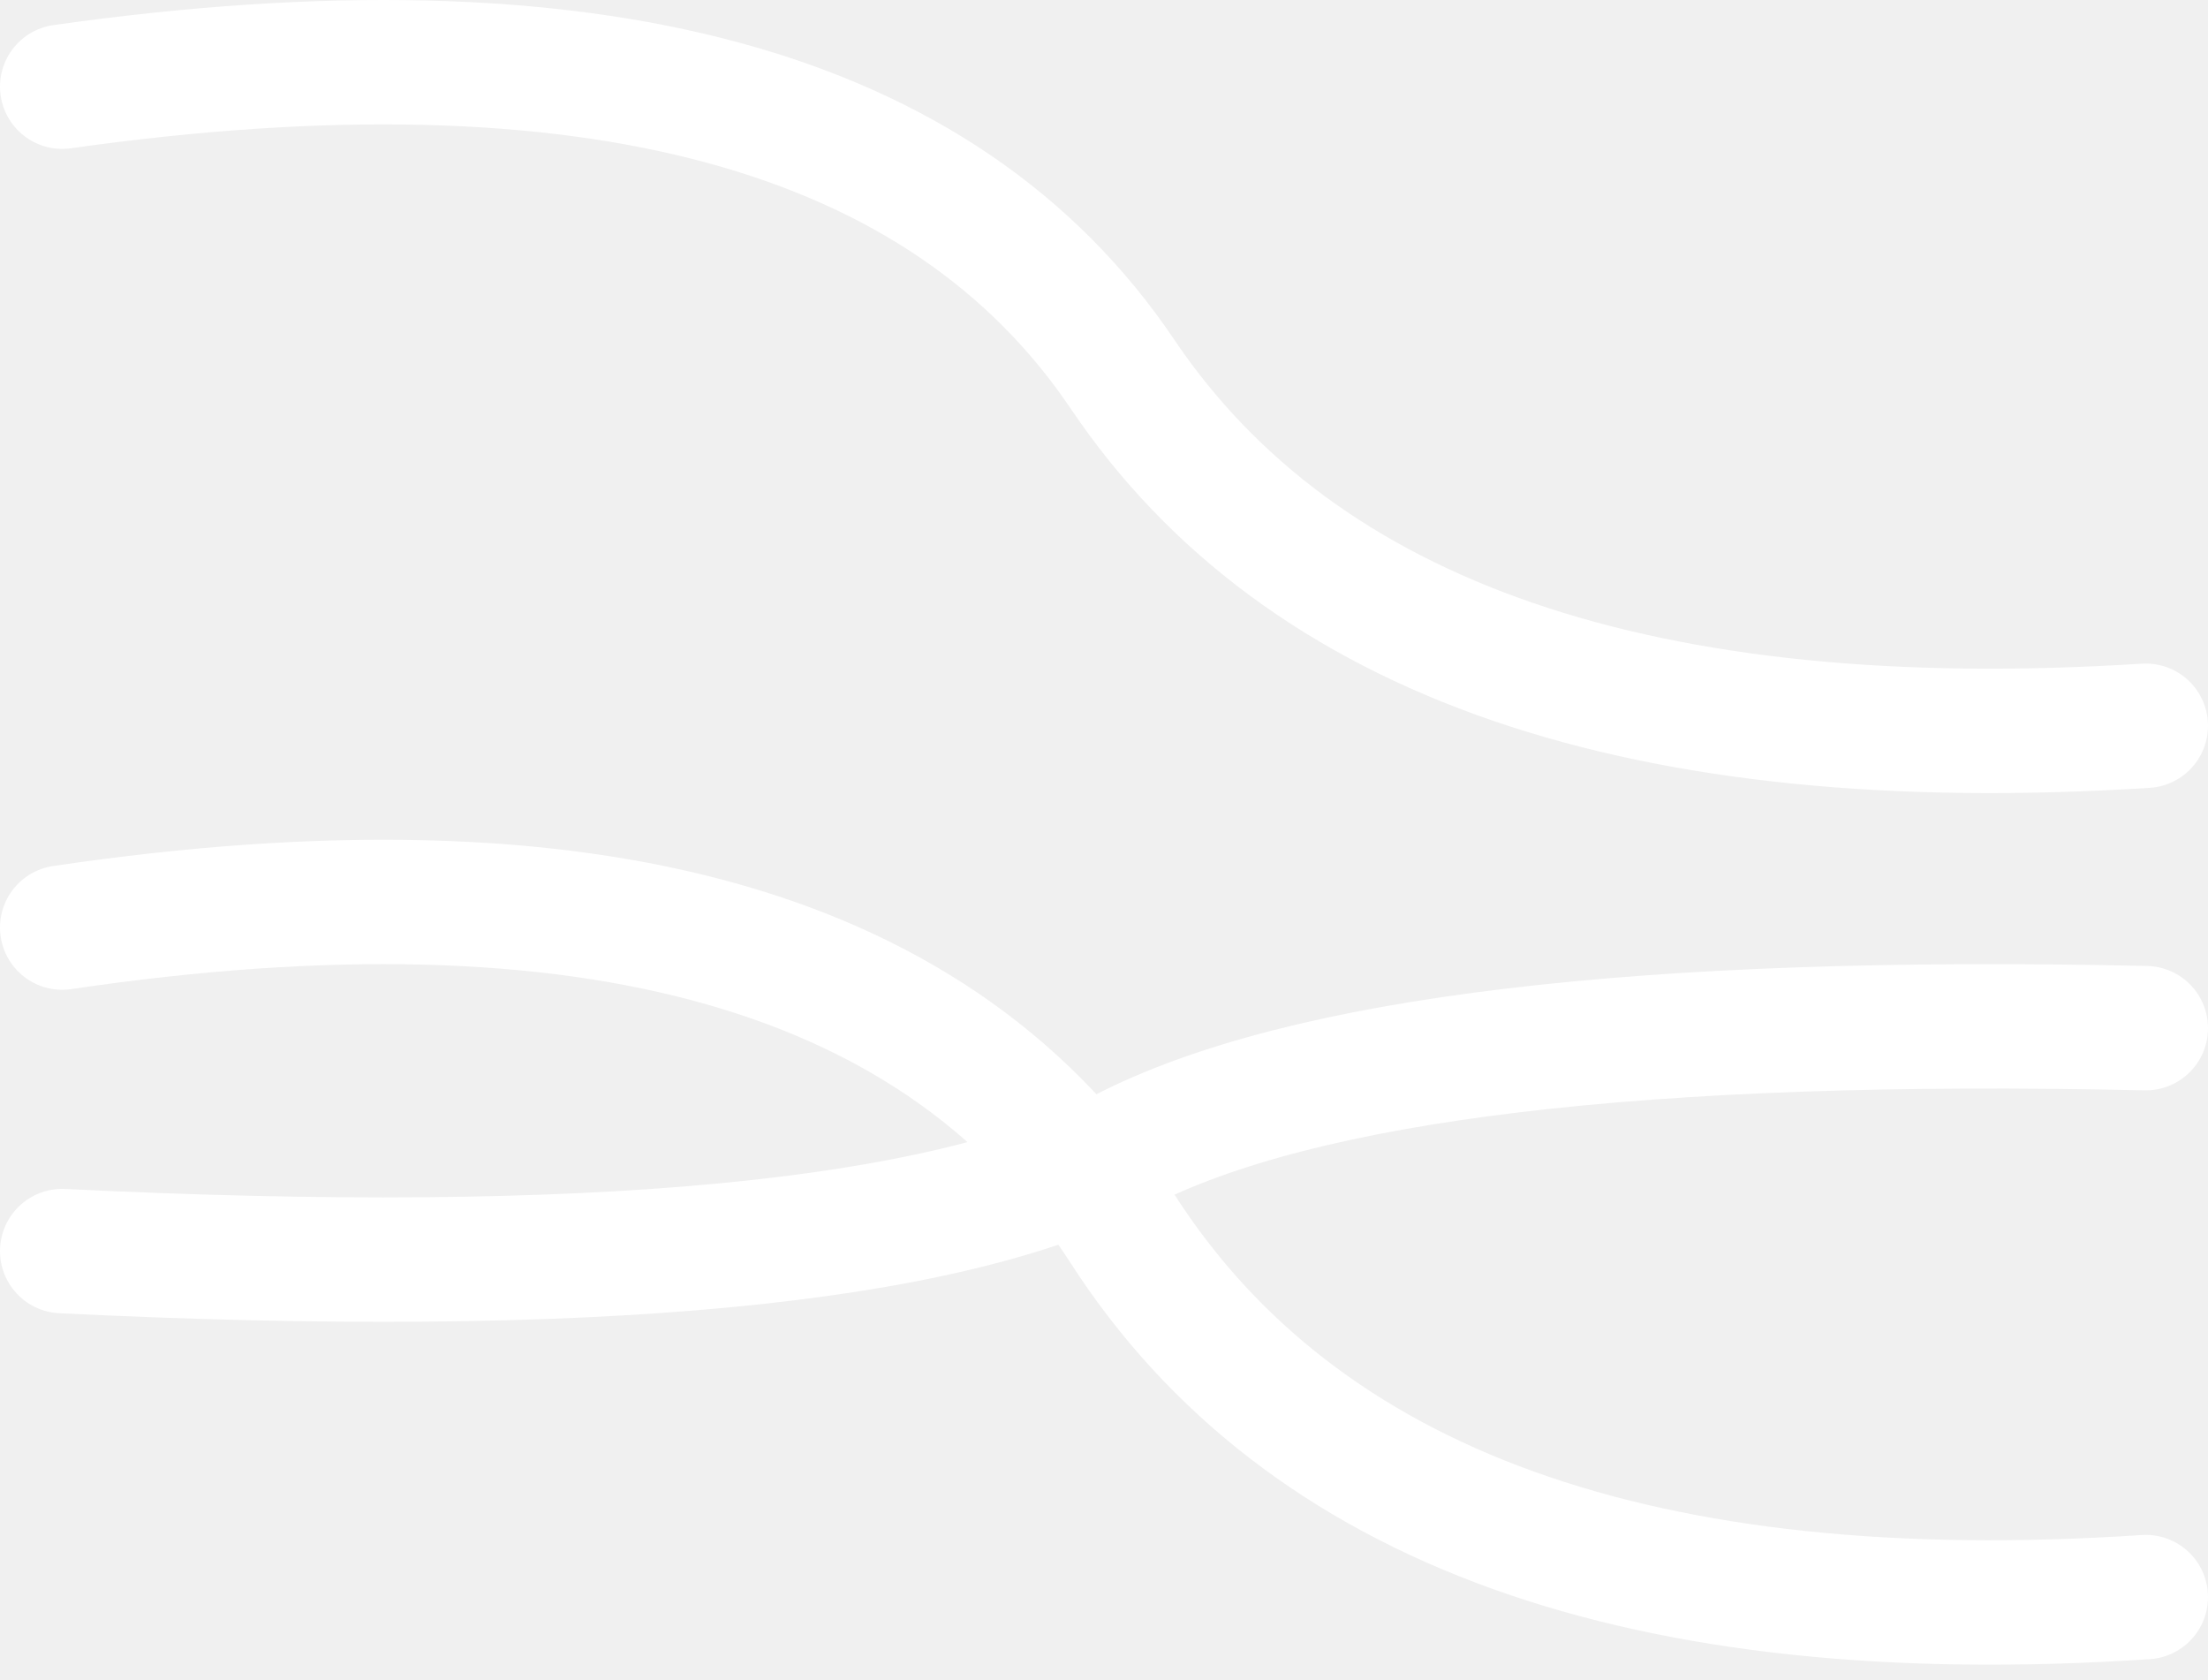
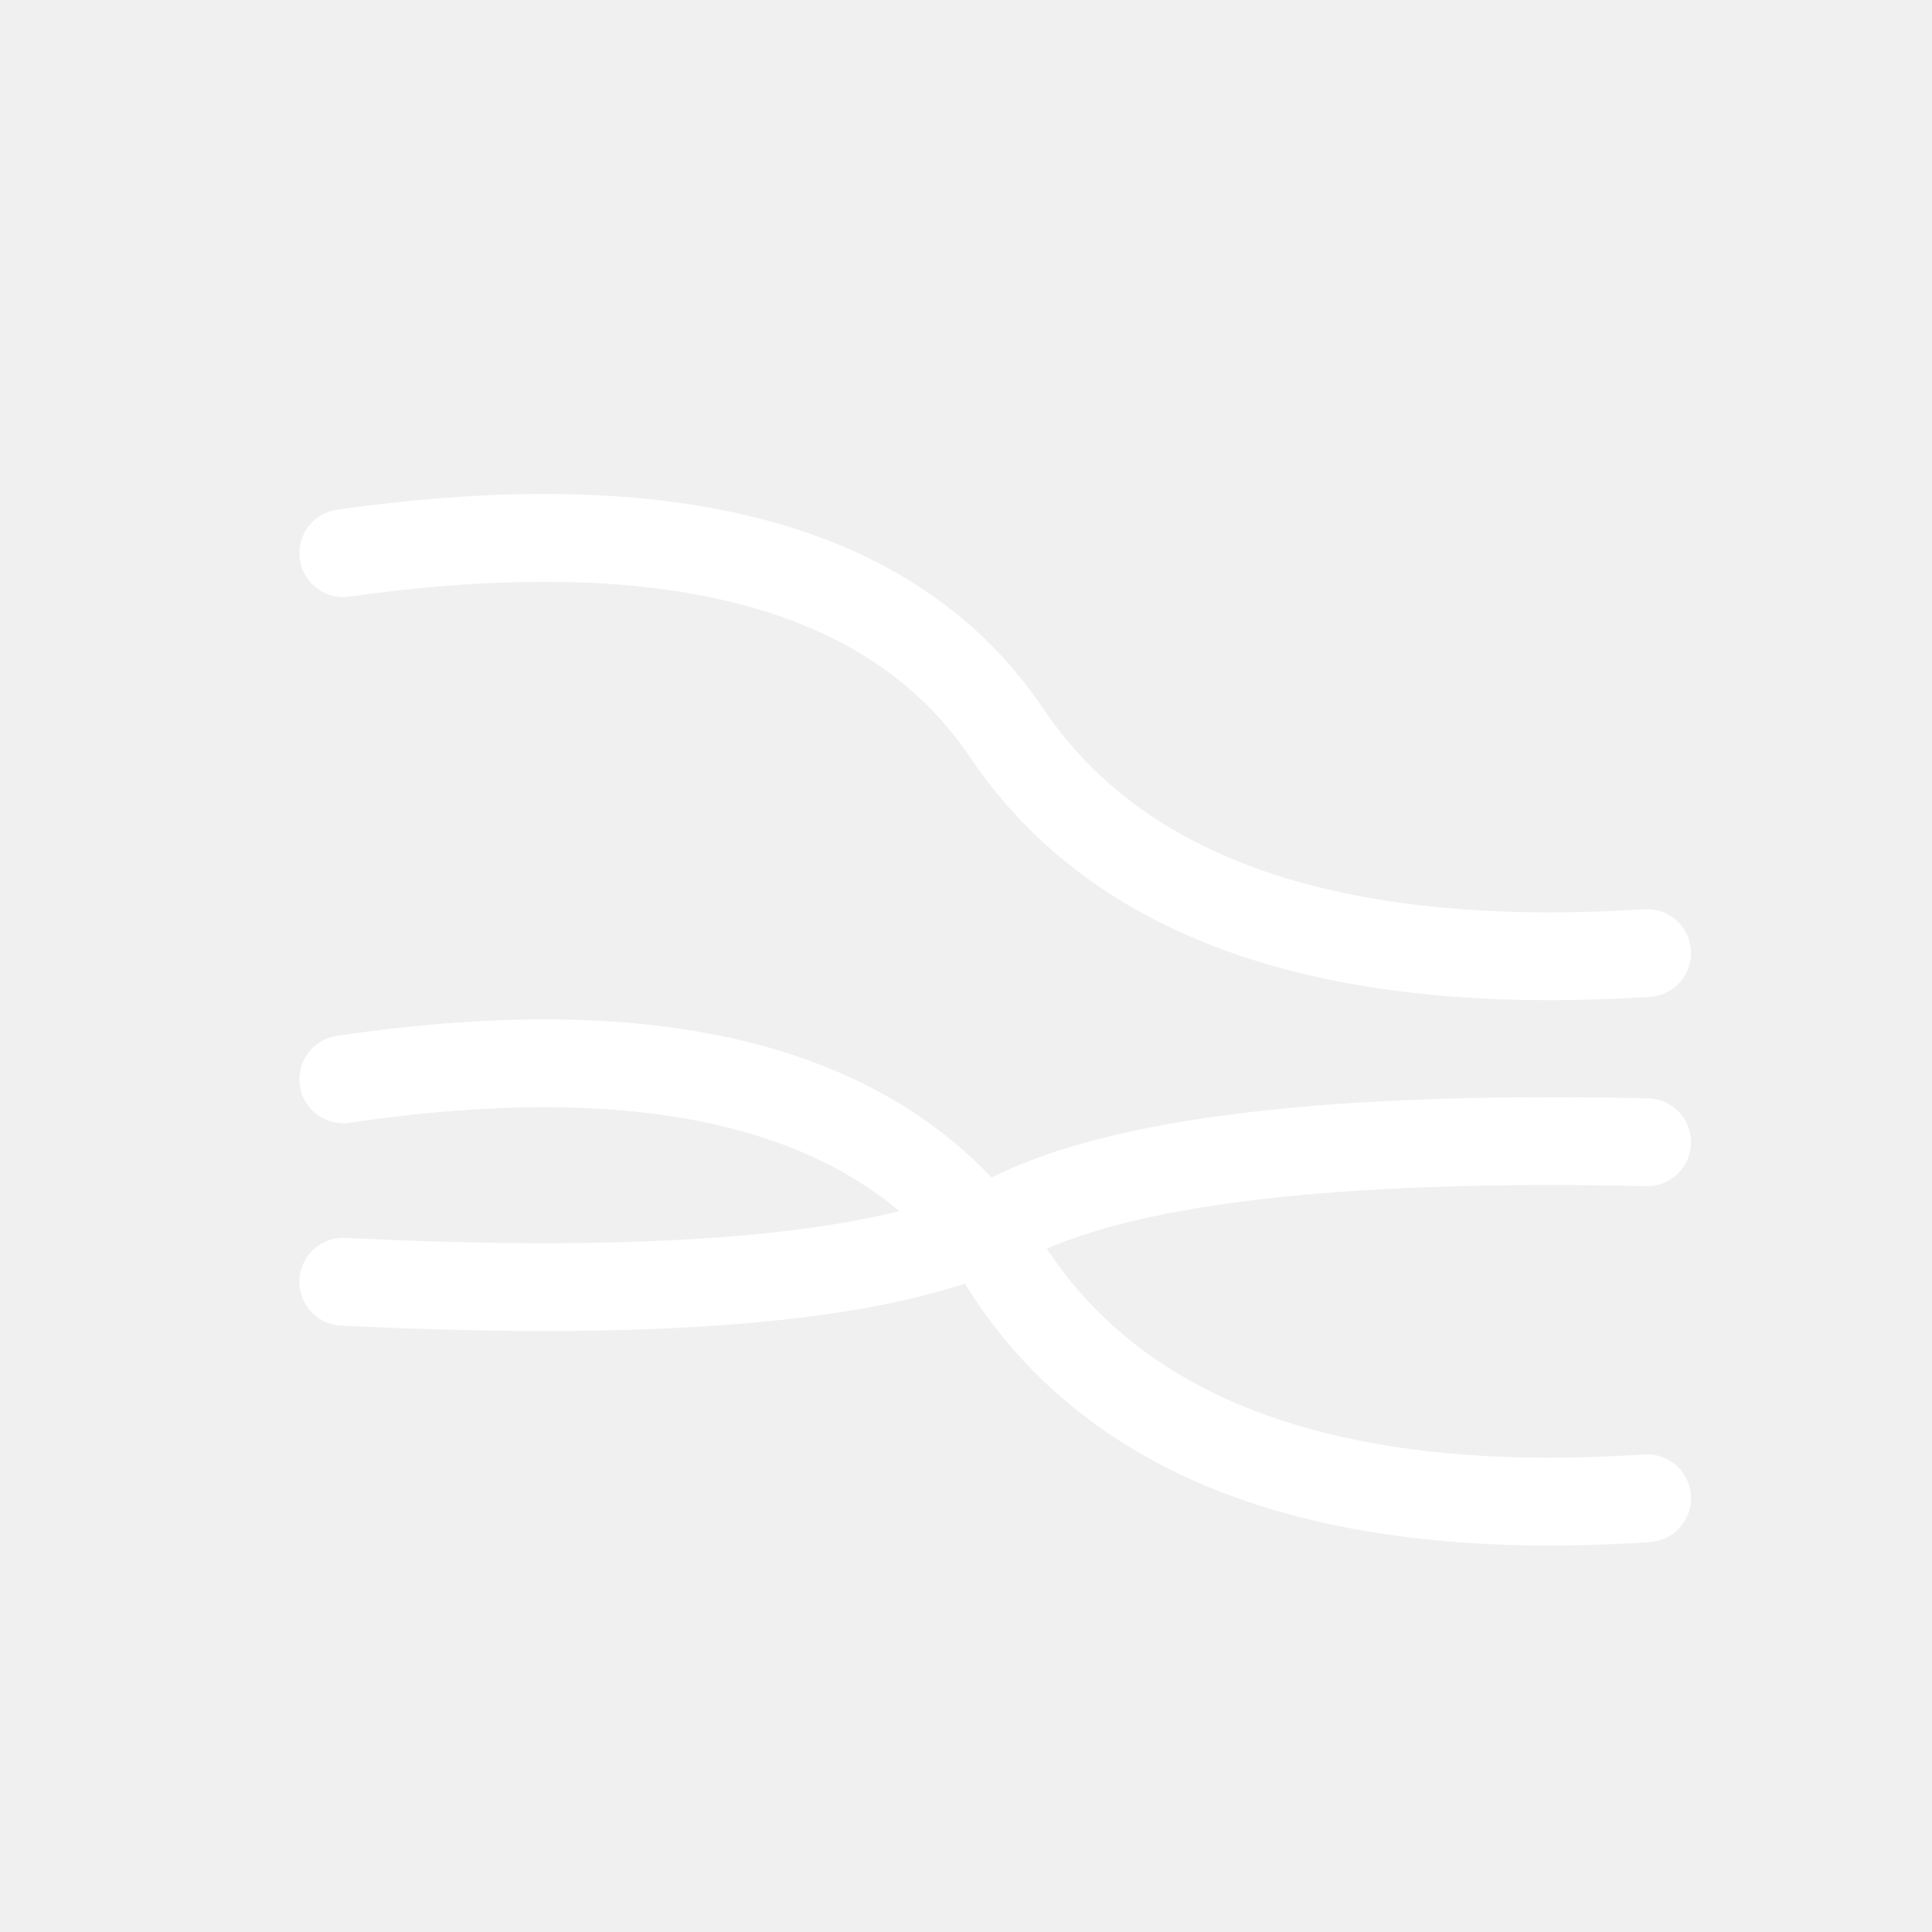
- <svg xmlns="http://www.w3.org/2000/svg" width="71px" height="54px" viewBox="0 0 71 54" version="1.1">
-   <g id="Page-1" stroke="none" stroke-width="1" fill="none" fill-rule="evenodd">
-     <g id="Group" transform="translate(-10, -20)" fill-rule="nonzero">
-       <rect id="矩形" x="0" y="0" width="88" height="88" />
-       <g id="分组-5" transform="translate(12, 22)" stroke="#FFFFFF" stroke-linecap="round" stroke-width="4">
-         <path d="M0,0.787 C16.962,-1.611 28.328,1.472 34.097,10.033 C39.867,18.595 50.834,22.362 67,21.335" id="路径-11" />
-         <path d="M0,31.274 C16.962,30.438 28.328,31.513 34.097,34.5 C39.867,37.487 50.834,38.801 67,38.442" id="路径-11" transform="translate(33.5, 34.75) scale(1, -1) translate(-33.5, -34.75) " />
-         <path d="M0,27.824 C16.962,25.313 28.328,28.542 34.097,37.511 C39.867,46.481 50.834,50.427 67,49.351" id="路径-11" />
+ <svg xmlns="http://www.w3.org/2000/svg" width="88px" height="88px" viewBox="0 0 88 88" version="1.1">
+   <g id="Useful" stroke="none" stroke-width="1" fill="none" fill-rule="evenodd">
+     <g id="Group" transform="translate(5, 5)" fill-rule="nonzero">
+       <rect id="矩形" x="0" y="0" width="78" height="78" />
+       <g id="分组-5" transform="translate(10.63636, 19.5)" stroke="#FFFFFF" stroke-linecap="round" stroke-width="4">
+         <path d="M0,0.697 C15.035,-1.428 25.109,1.304 30.223,8.893 C35.337,16.482 45.058,19.821 59.386,18.91" id="路径-11" />
+         <path d="M0,27.72 C15.035,26.979 25.109,27.932 30.223,30.58 C35.337,33.227 45.058,34.392 59.386,34.074" id="路径-11" transform="translate(29.69318, 30.80114) scale(1, -1) translate(-29.69318, -30.80114) " />
+         <path d="M0,24.662 C15.035,22.436 25.109,25.298 30.223,33.248 C35.337,41.199 45.058,44.697 59.386,43.743" id="路径-11" />
      </g>
    </g>
  </g>
</svg>
